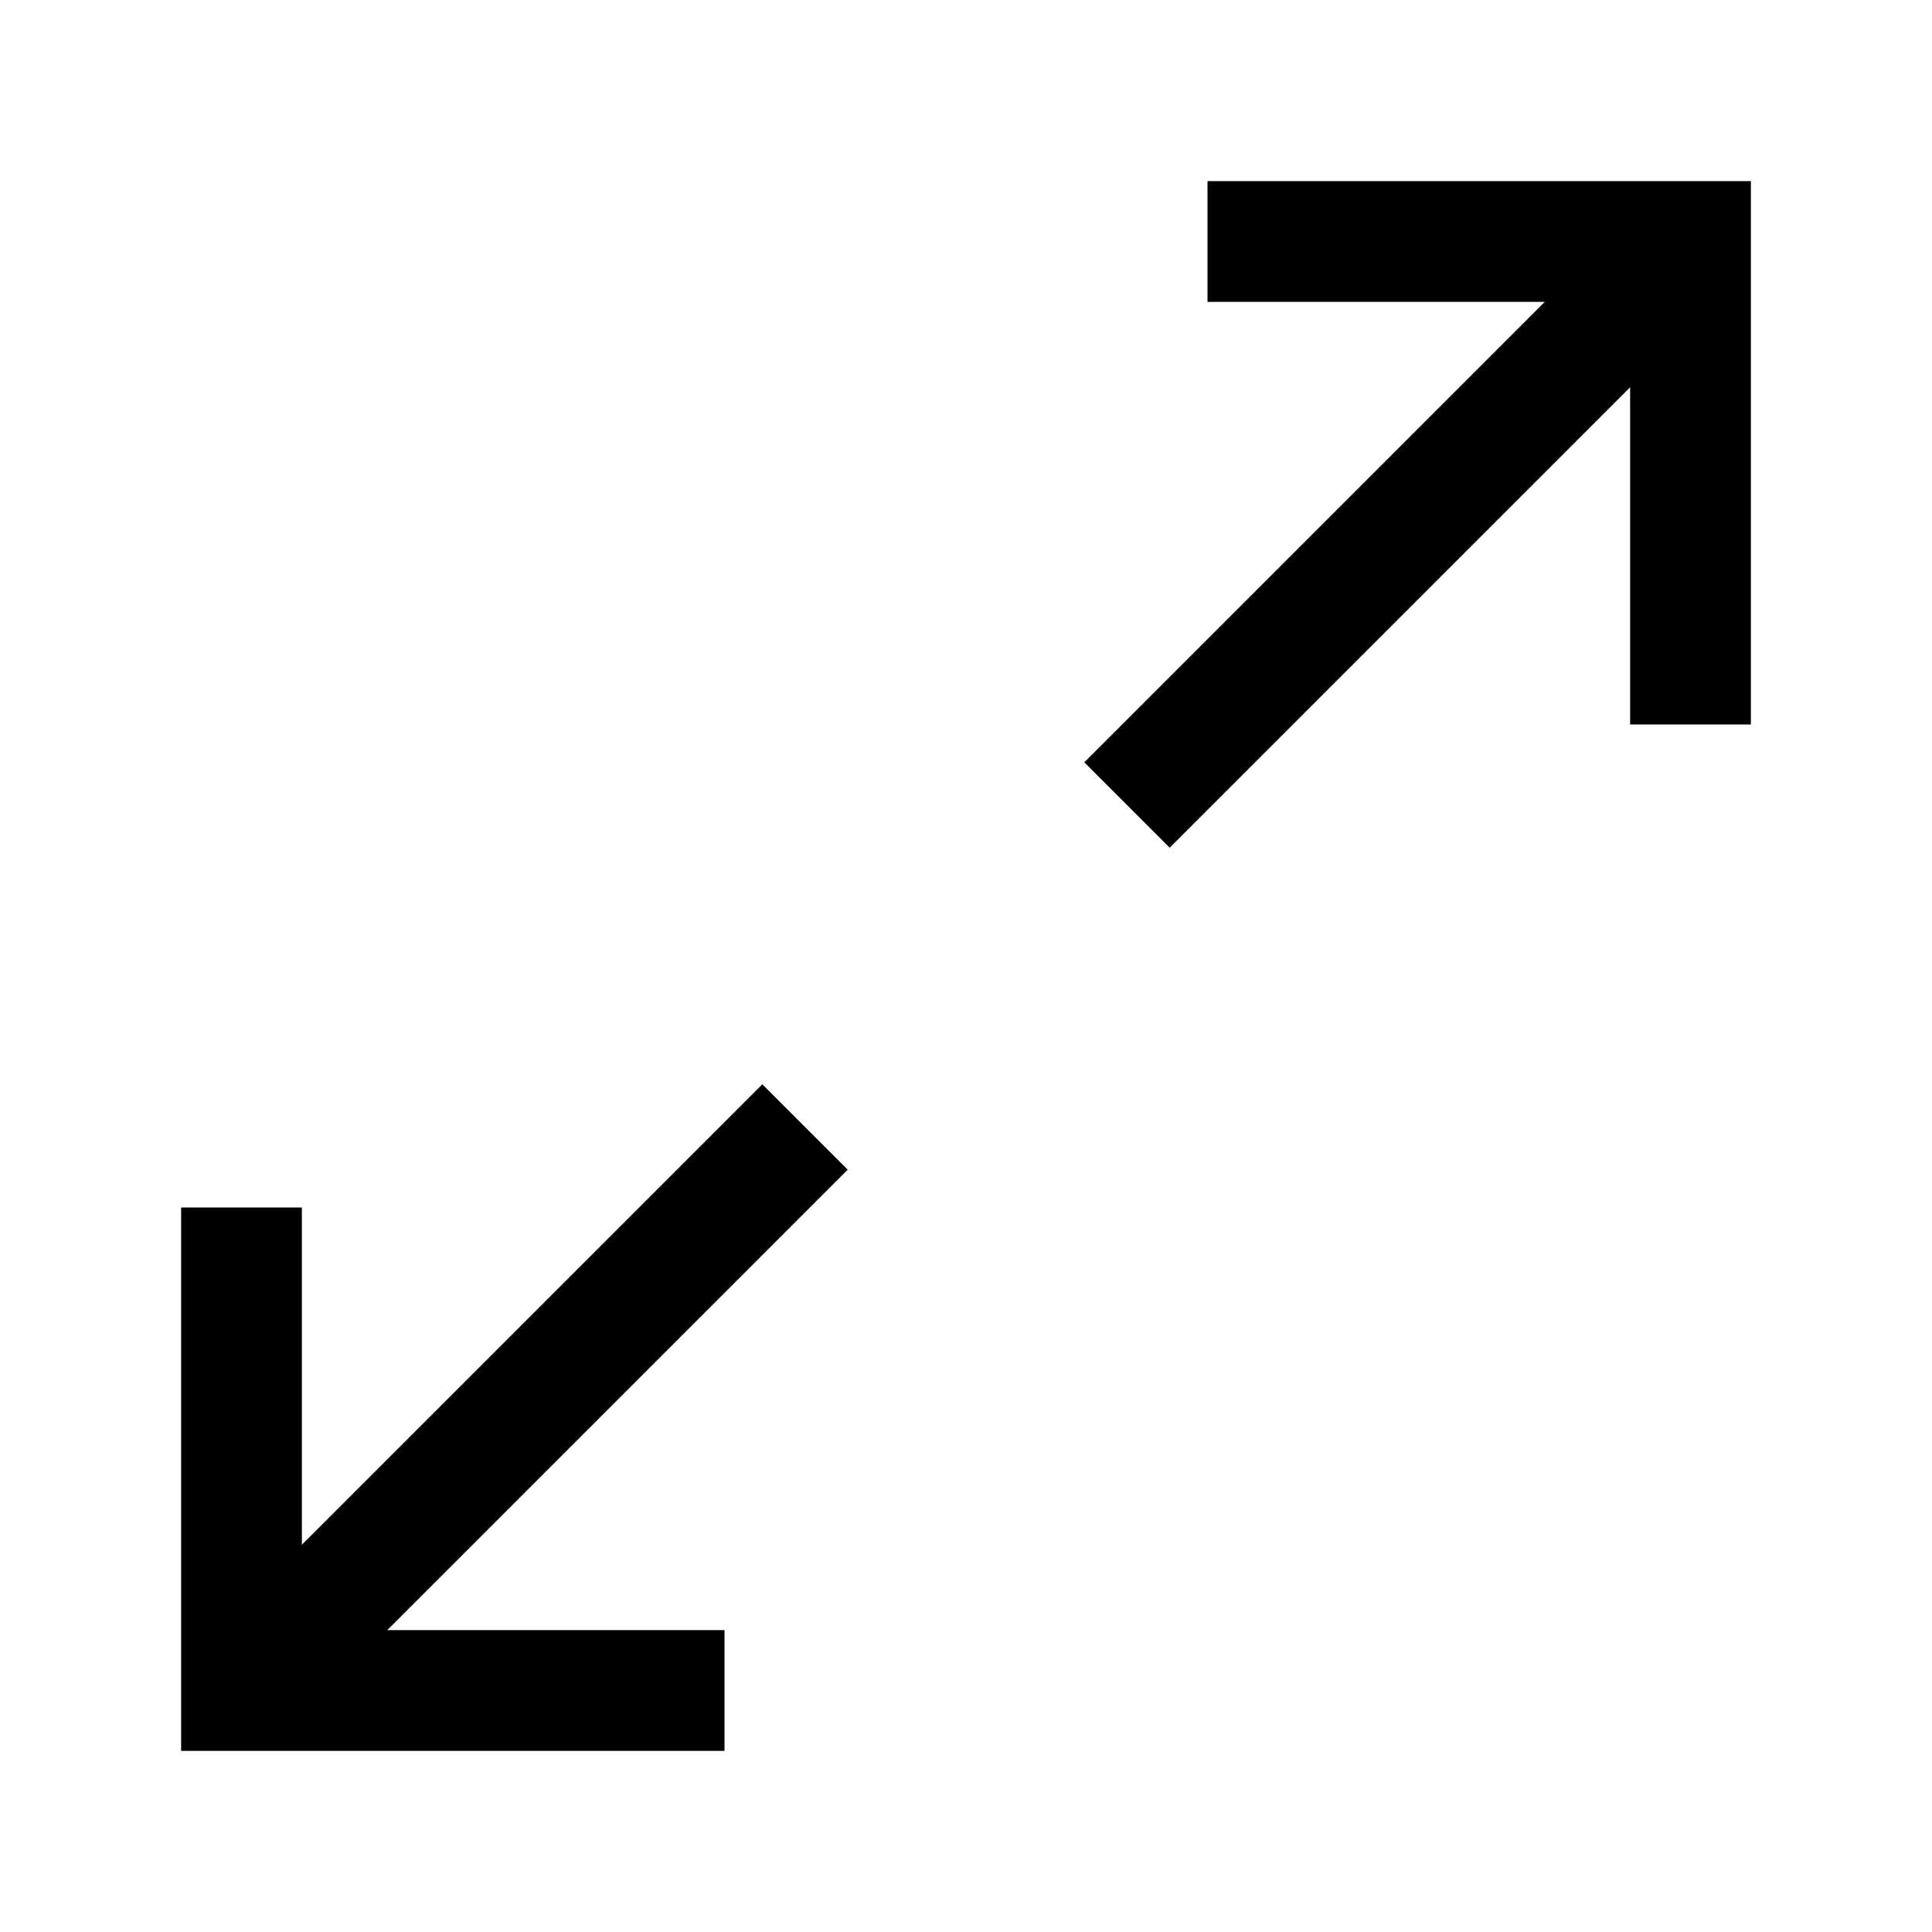
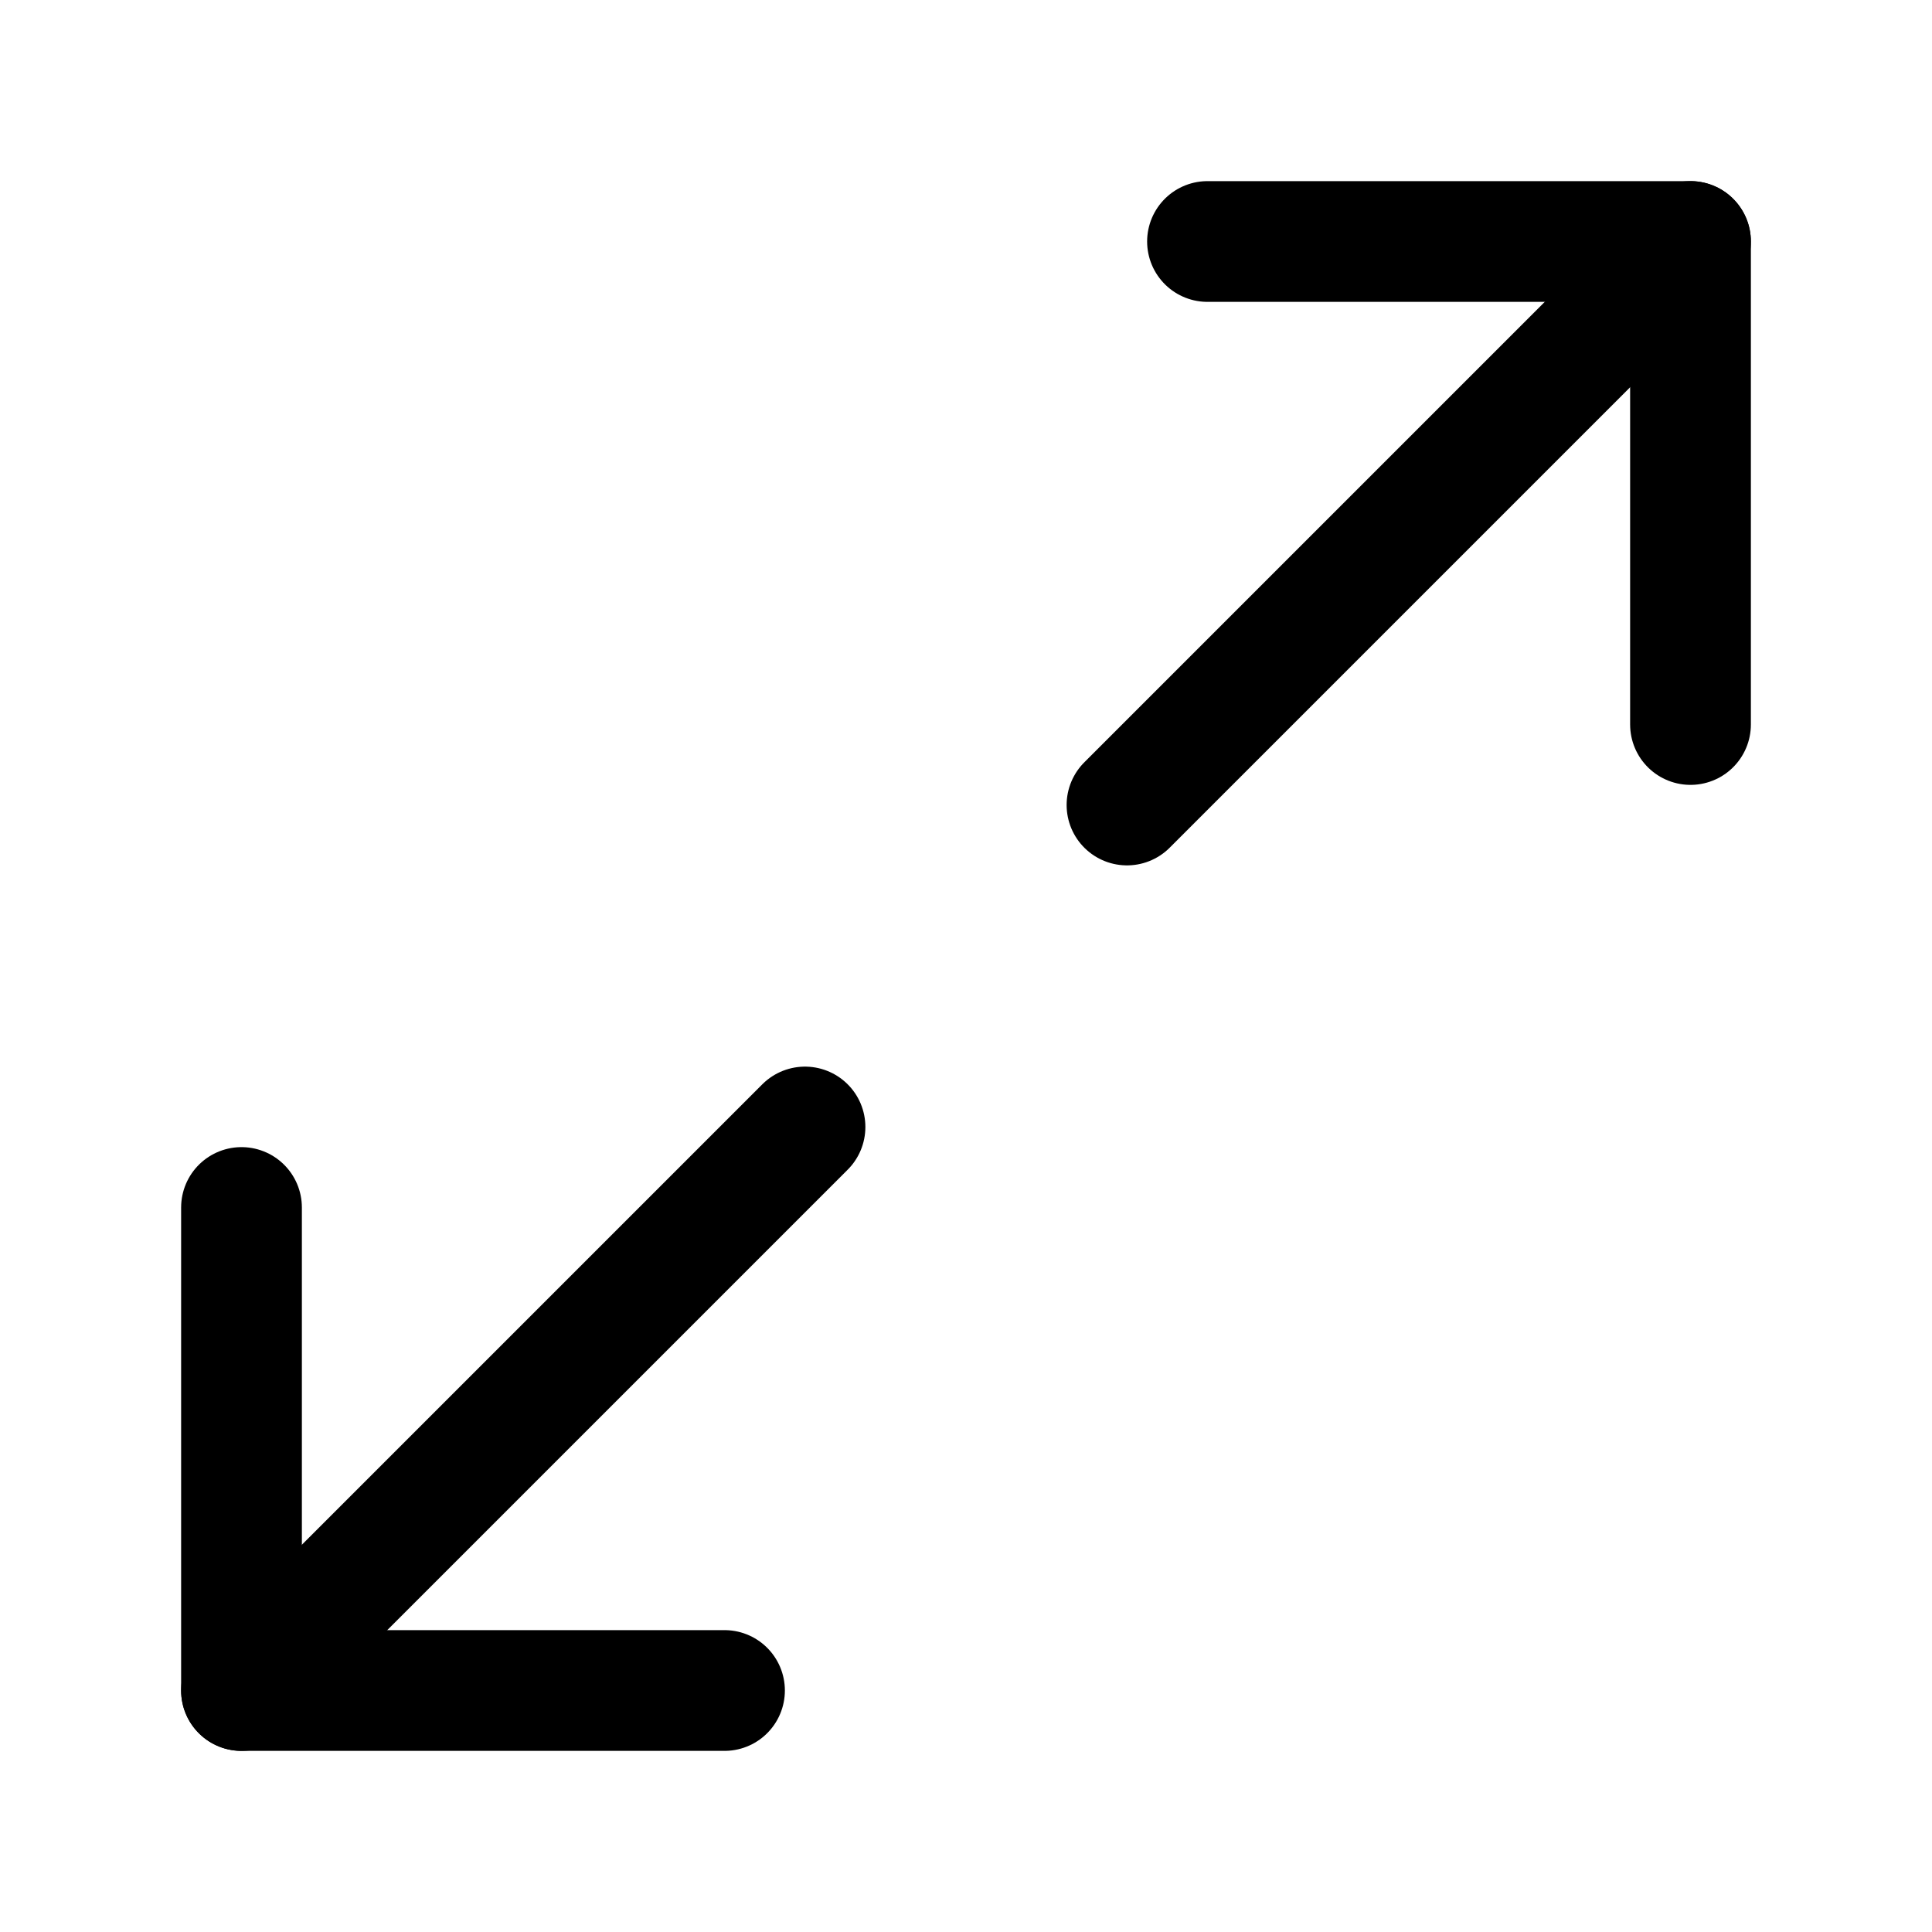
<svg xmlns="http://www.w3.org/2000/svg" fill="none" viewBox="0 0 24 24" stroke-width="1.5" stroke="currentColor" class="size-6">
-   <polyline points="15 3 21 3 21 9" />
-   <polyline points="9 21 3 21 3 15" />
-   <line x1="21" y1="3" x2="14" y2="10" />
-   <line x1="3" y1="21" x2="10" y2="14" />
+   <polyline stroke-linecap="round" stroke-linejoin="round" points="15 3 21 3 21 9" />
+   <polyline stroke-linecap="round" stroke-linejoin="round" points="9 21 3 21 3 15" />
+   <line stroke-linecap="round" stroke-linejoin="round" x1="21" y1="3" x2="14" y2="10" />
+   <line stroke-linecap="round" stroke-linejoin="round" x1="3" y1="21" x2="10" y2="14" />
</svg>
